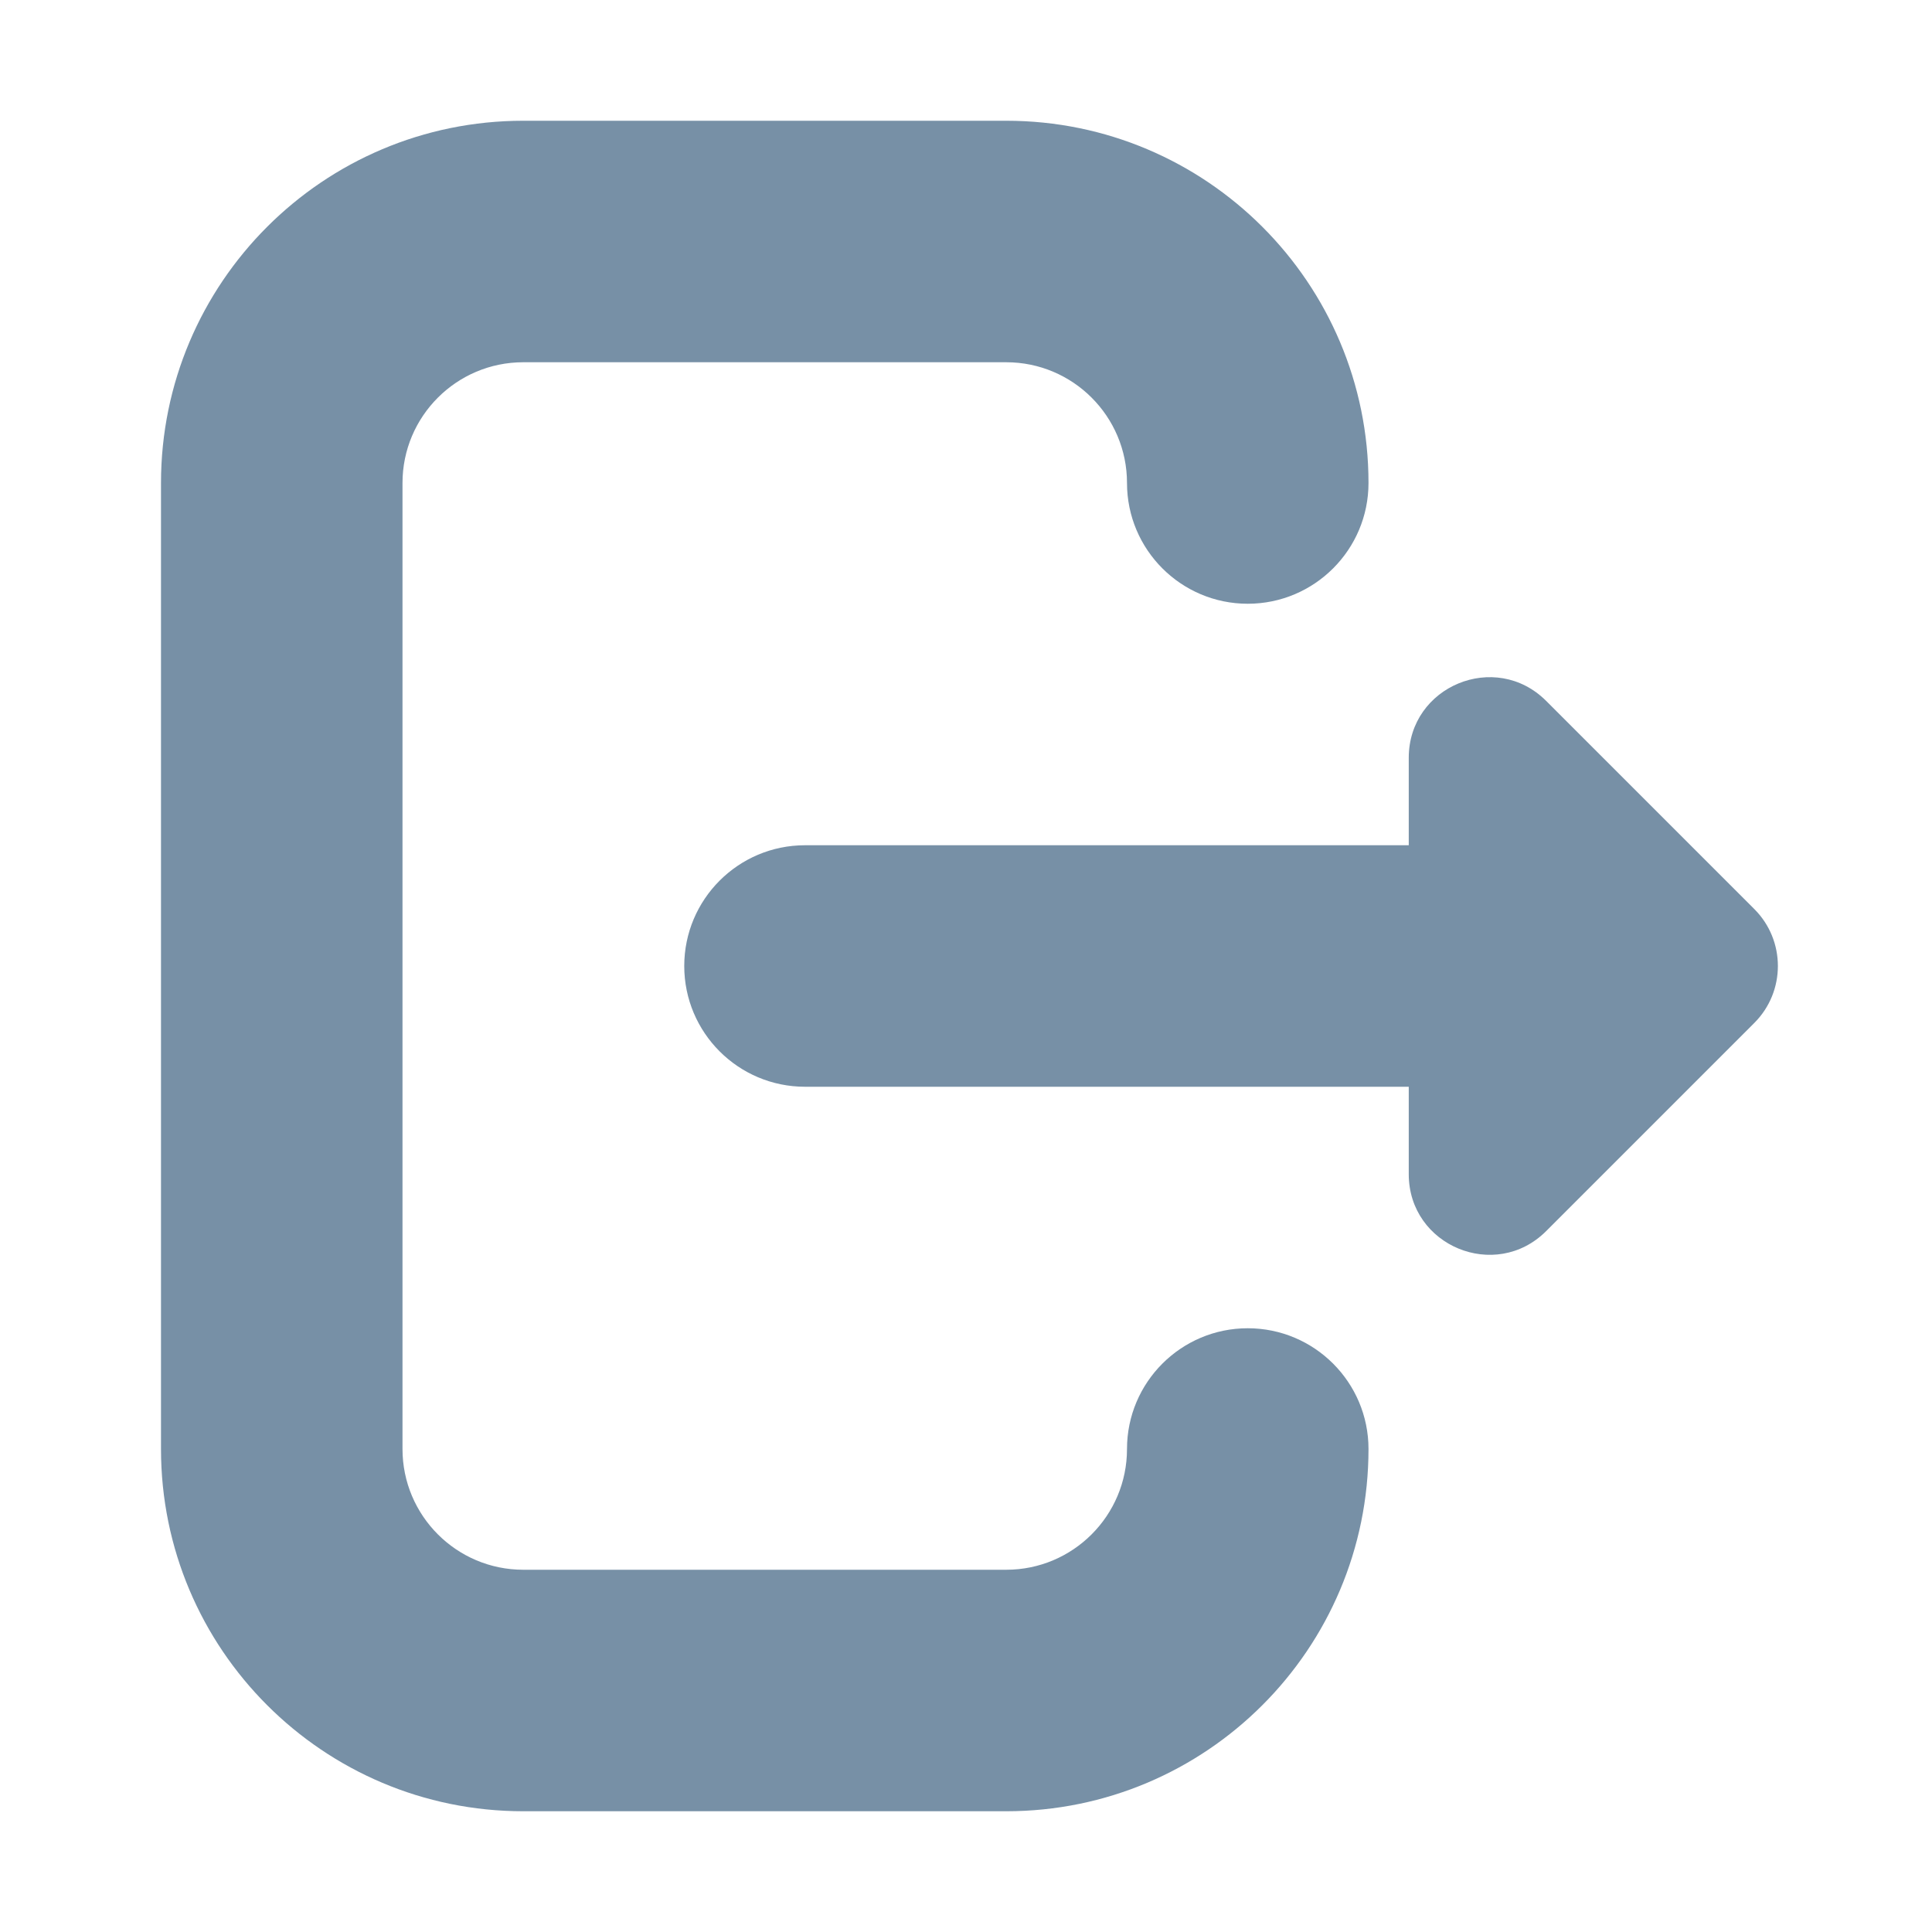
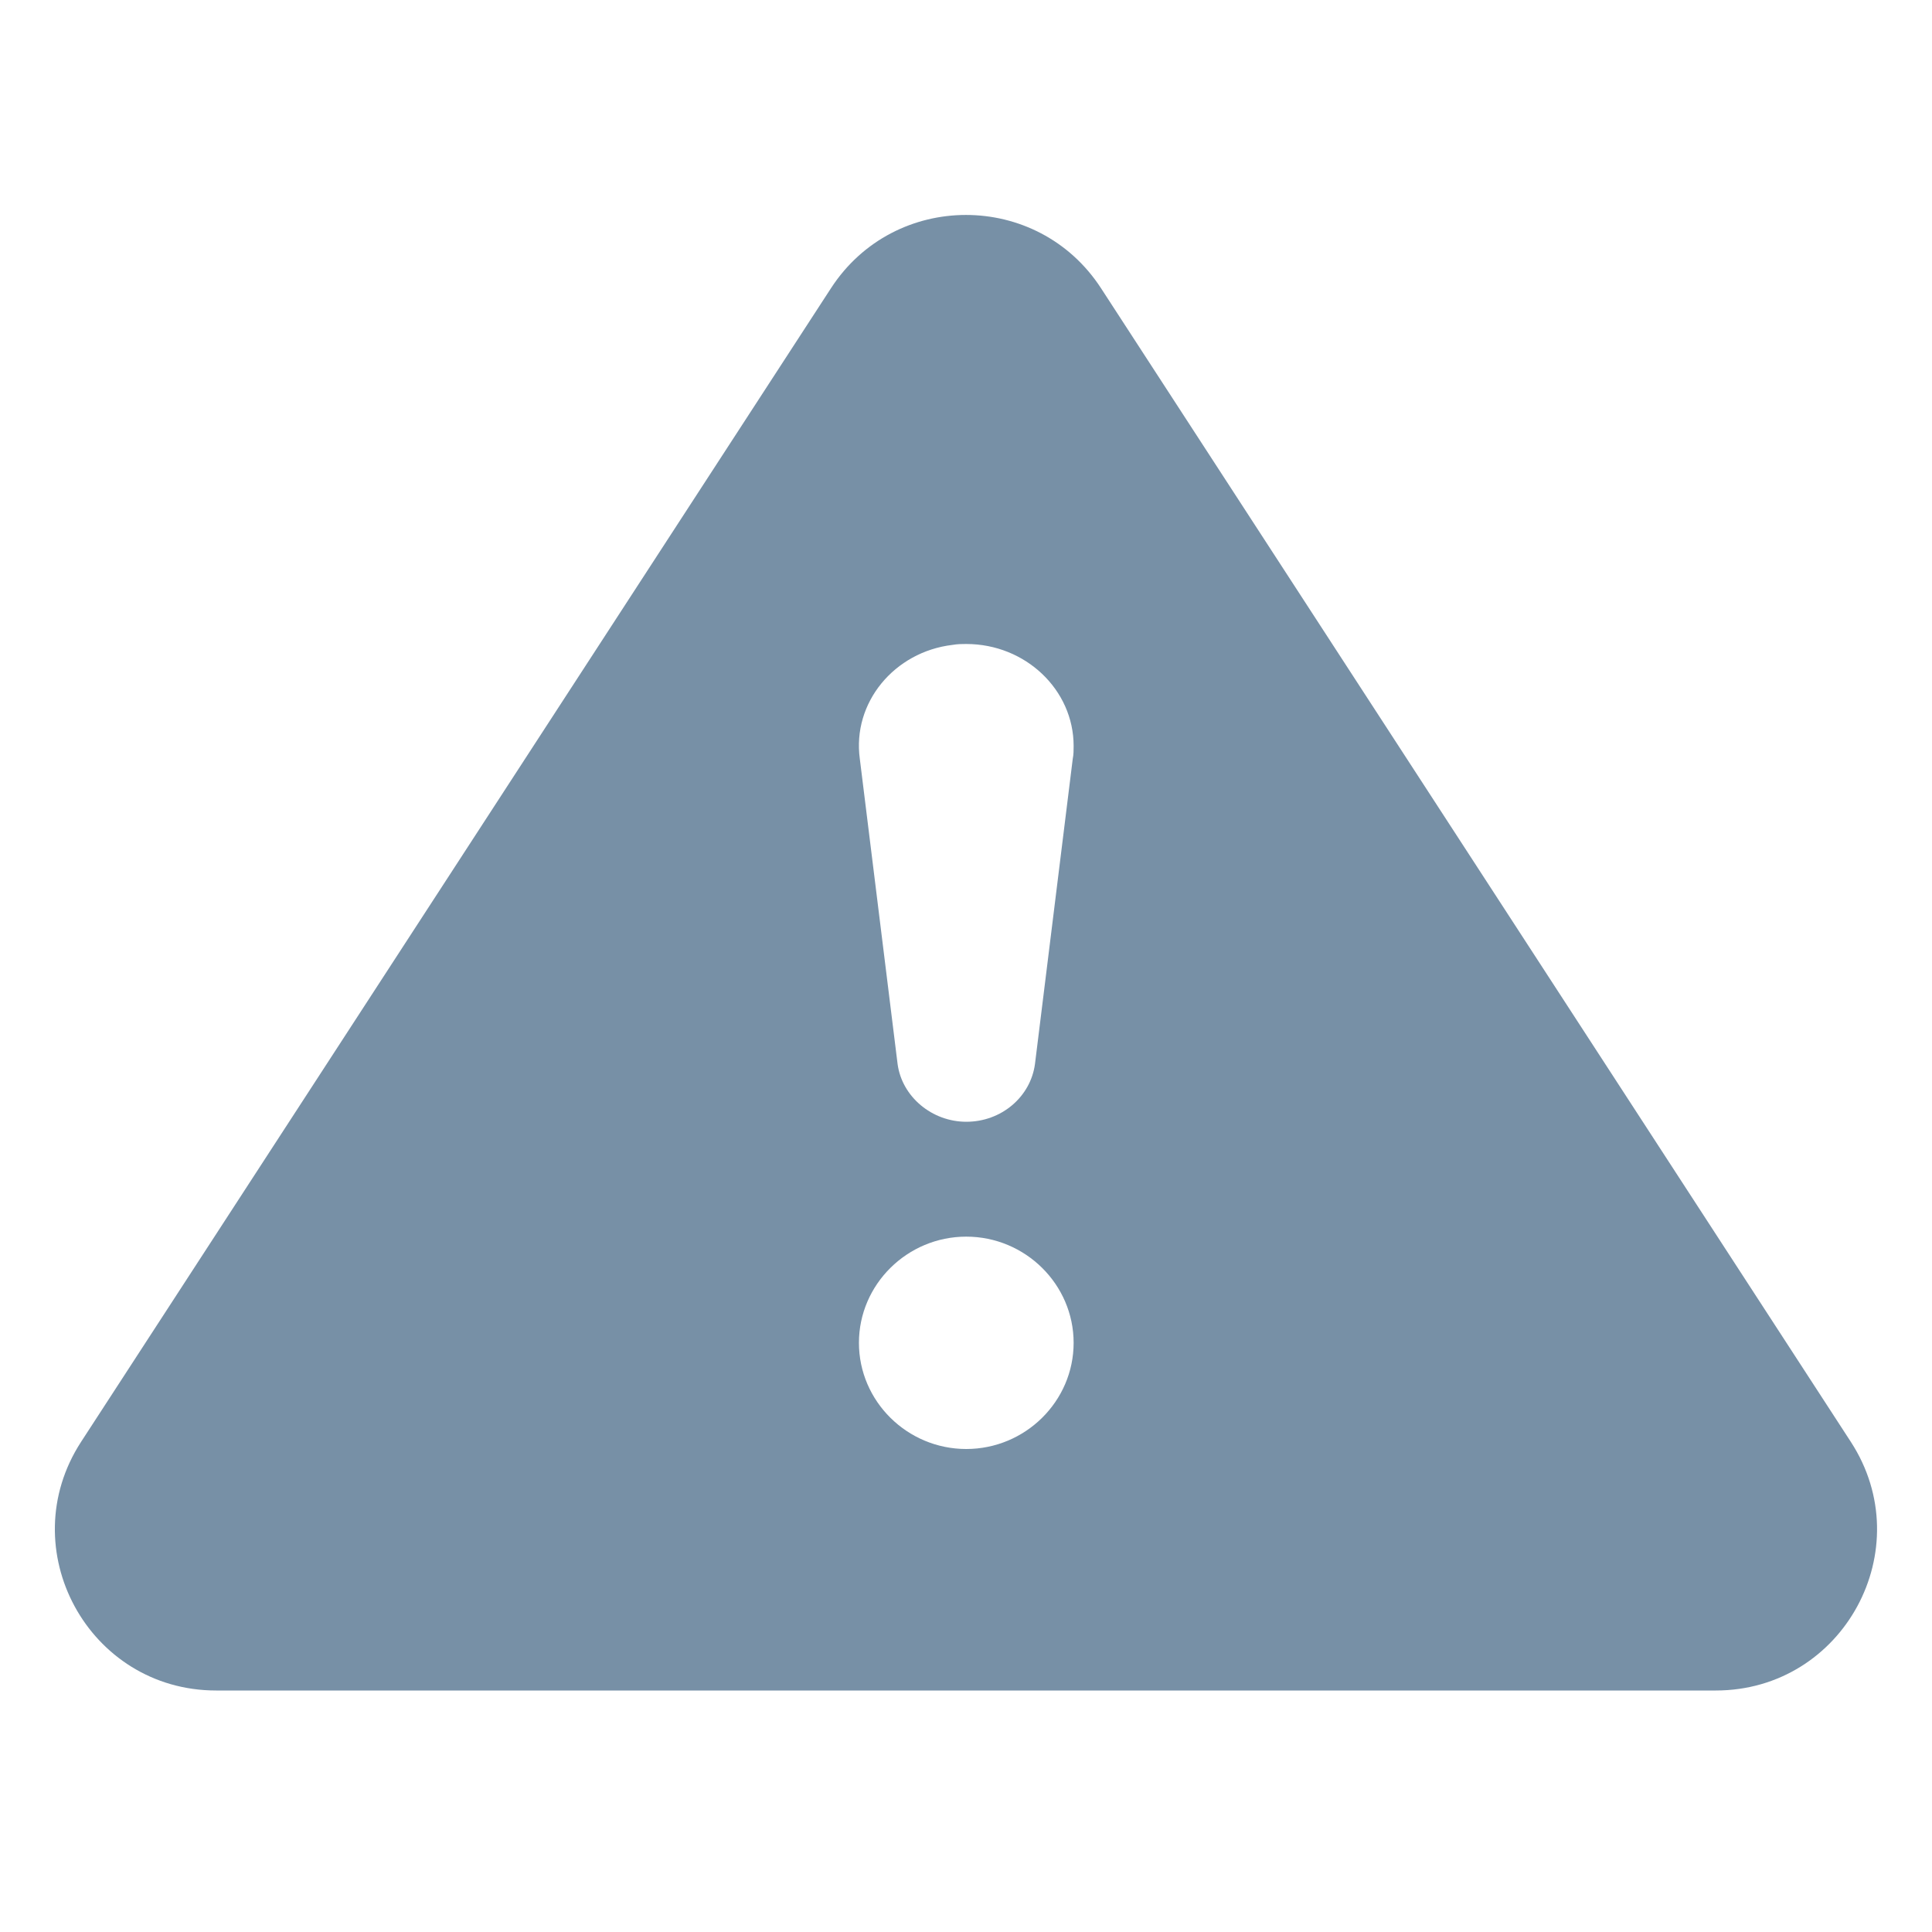
<svg xmlns="http://www.w3.org/2000/svg" width="24" height="24" viewBox="0 0 24 24" fill="#7790A6">
-   <path fill-rule="evenodd" clip-rule="evenodd" d="M2 6C2 3.515 4.015 1.5 6.5 1.5H12.5C14.985 1.5 17 3.515 17 6C17 6.828 16.328 7.5 15.5 7.5C14.672 7.5 14 6.828 14 6C14 5.172 13.328 4.5 12.5 4.5H6.5C5.672 4.5 5 5.172 5 6V18C5 18.828 5.672 19.5 6.5 19.5H12.5C13.328 19.5 14 18.828 14 18C14 17.172 14.672 16.5 15.5 16.5C16.328 16.5 17 17.172 17 18C17 20.485 14.985 22.5 12.5 22.5H6.5C4.015 22.5 2 20.485 2 18V6ZM8.5 12C8.5 11.172 9.172 10.5 10 10.5L17.5 10.5V9.414C17.5 8.523 18.577 8.077 19.207 8.707L21.793 11.293C22.183 11.683 22.183 12.317 21.793 12.707L19.207 15.293C18.577 15.923 17.5 15.477 17.5 14.586V13.5L10 13.5C9.172 13.5 8.5 12.828 8.5 12Z" />
+   <path fill-rule="evenodd" clip-rule="evenodd" d="M10.323 3.58C11.111 2.367 12.888 2.367 13.677 3.58L22.991 17.91C23.856 19.241 22.901 21 21.314 21H2.685C1.098 21 0.143 19.241 1.008 17.91L10.323 3.58ZM12.004 8C11.95 8 11.897 8 11.833 8.011C11.108 8.097 10.585 8.73 10.681 9.427L11.15 13.216C11.204 13.624 11.577 13.935 12.004 13.935C12.441 13.935 12.803 13.624 12.857 13.216L13.326 9.427C13.337 9.374 13.337 9.32 13.337 9.266C13.337 8.569 12.739 8 12.004 8ZM12.003 18C12.737 18 13.337 17.407 13.337 16.681C13.337 15.956 12.737 15.362 12.003 15.362C11.27 15.362 10.67 15.956 10.67 16.681C10.67 17.407 11.27 18 12.003 18Z" />
</svg>
